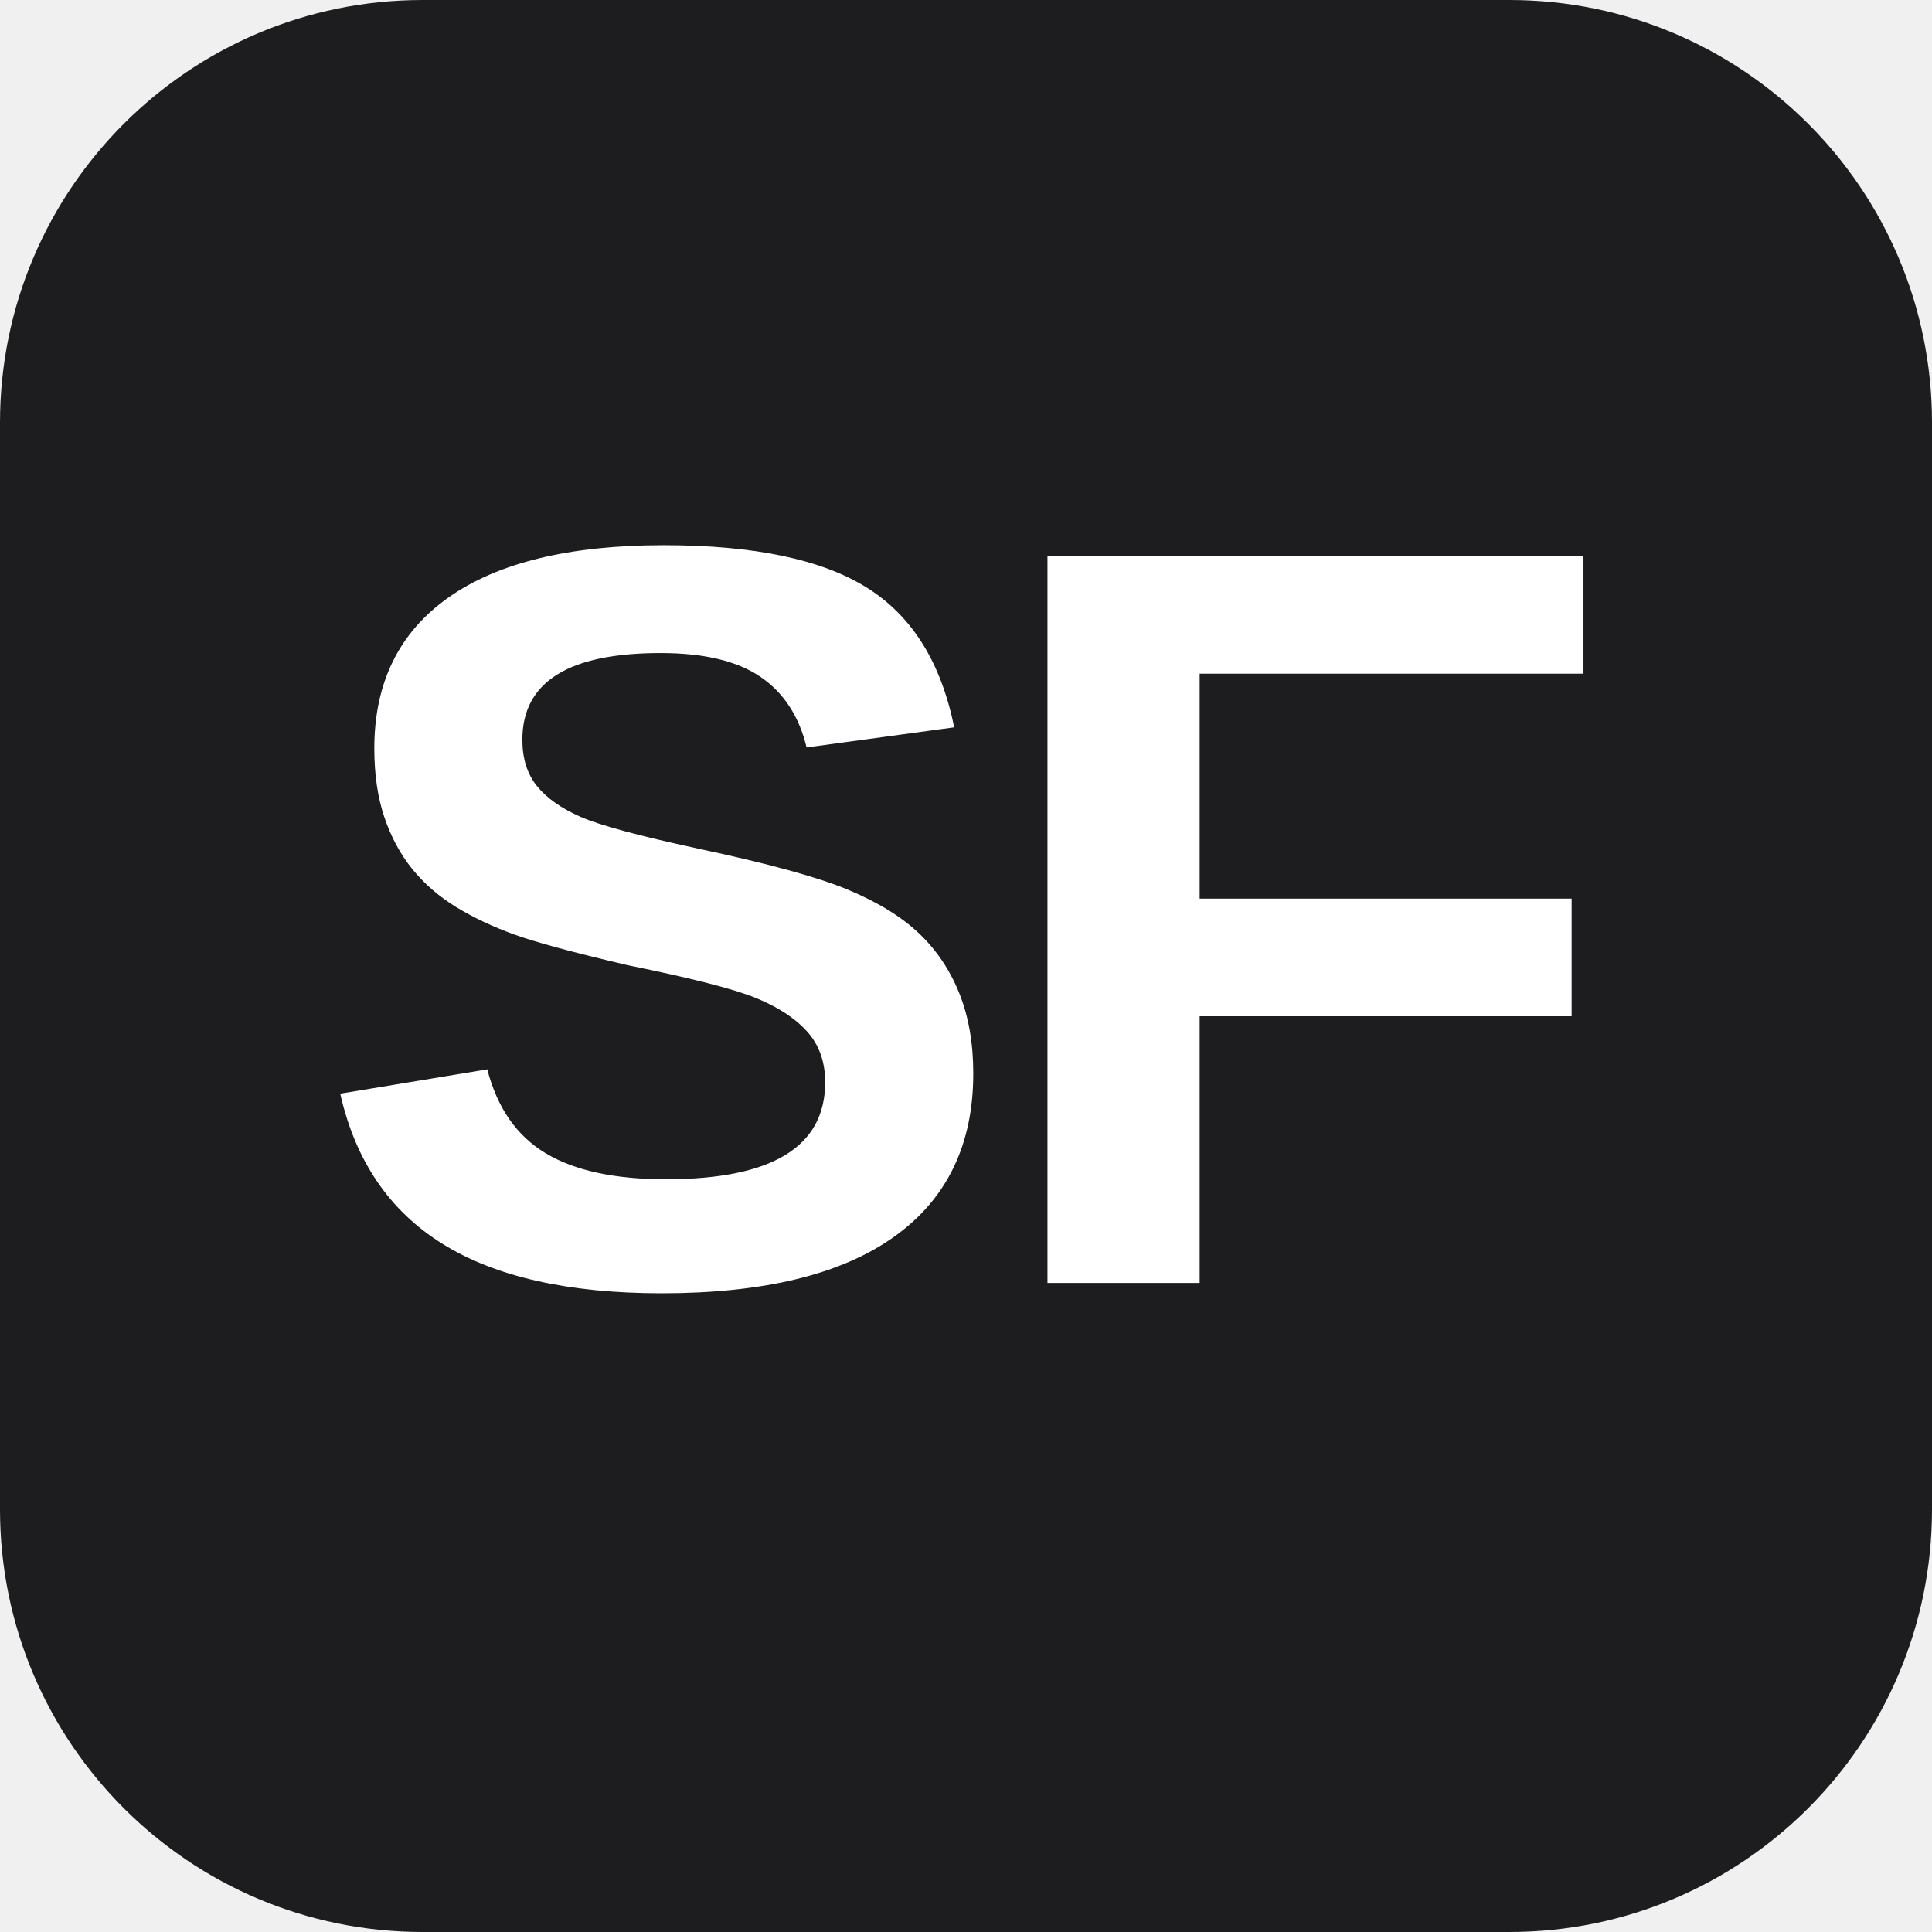
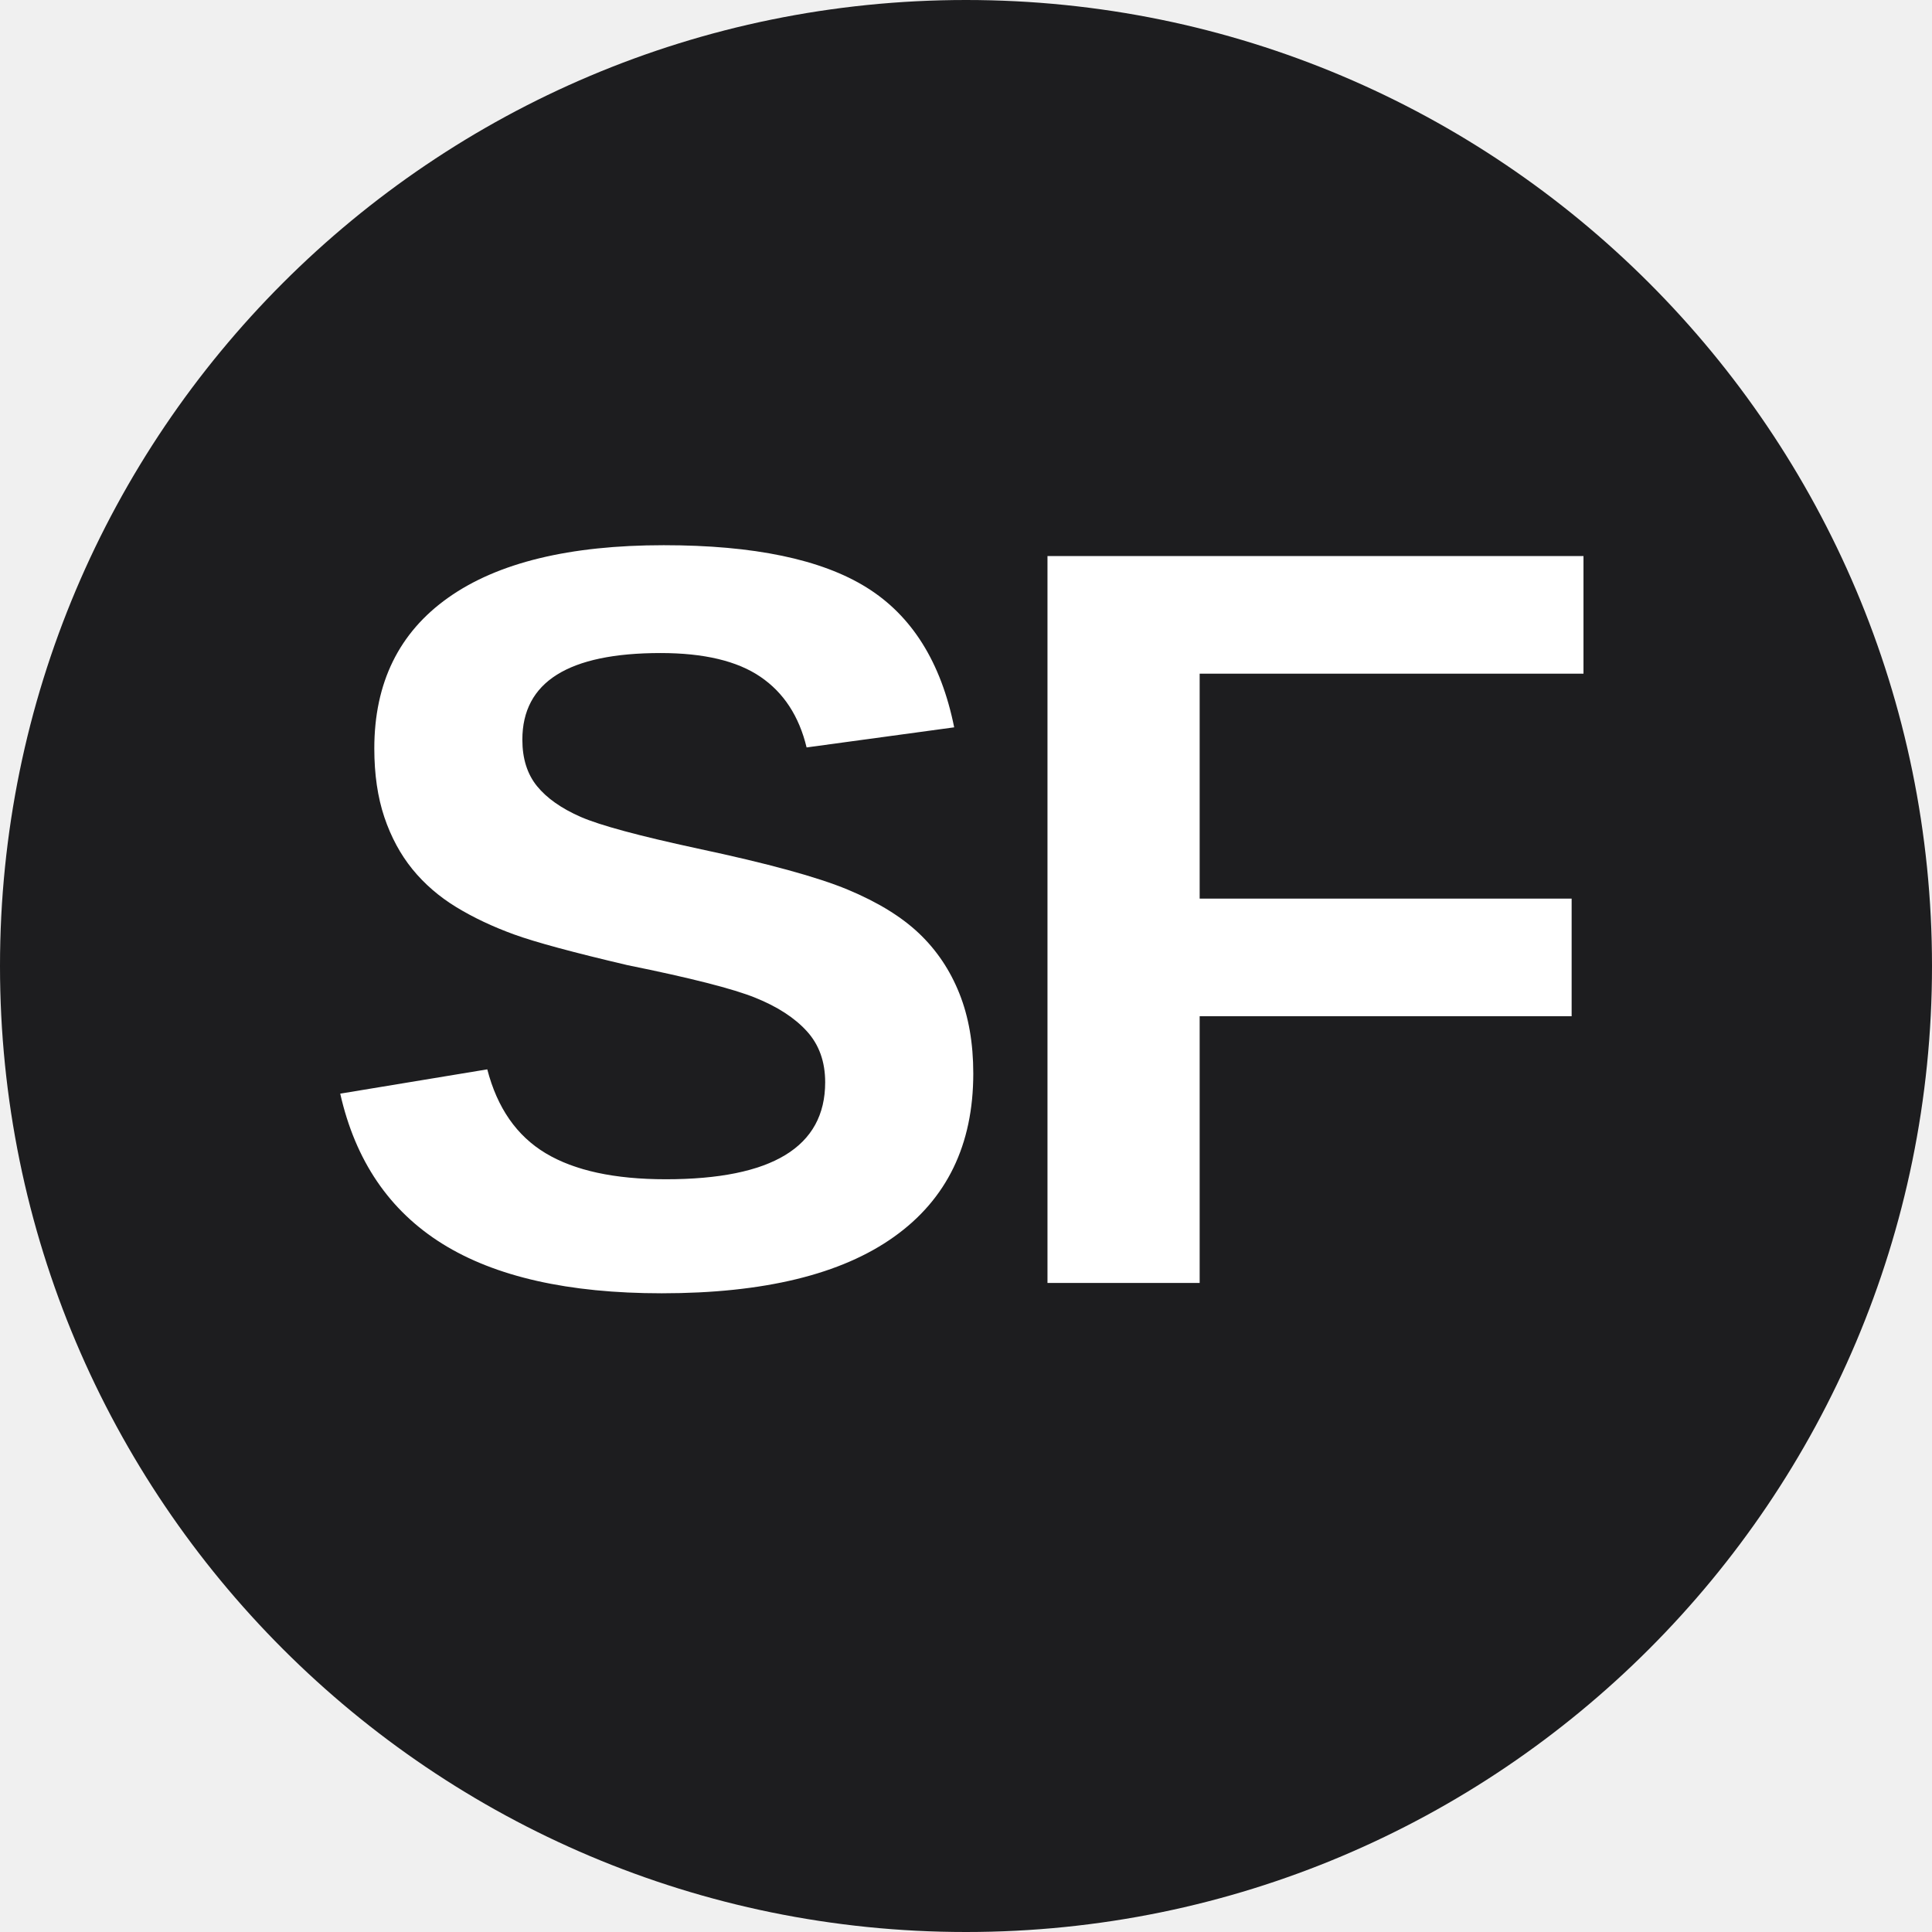
<svg xmlns="http://www.w3.org/2000/svg" width="512" height="512" viewBox="0 0 512 512">
-   <rect width="512" height="512" rx="112" fill="#1D1D1F" />
+   <circle cx="256" cy="256" r="256" fill="#1D1D1F" />
  <text x="256" y="340" text-anchor="middle" font-family="-apple-system, BlinkMacSystemFont, 'SF Pro Display', 'Helvetica Neue', Arial, sans-serif" font-size="280" font-weight="600" fill="white" letter-spacing="-10">SF</text>
</svg>
